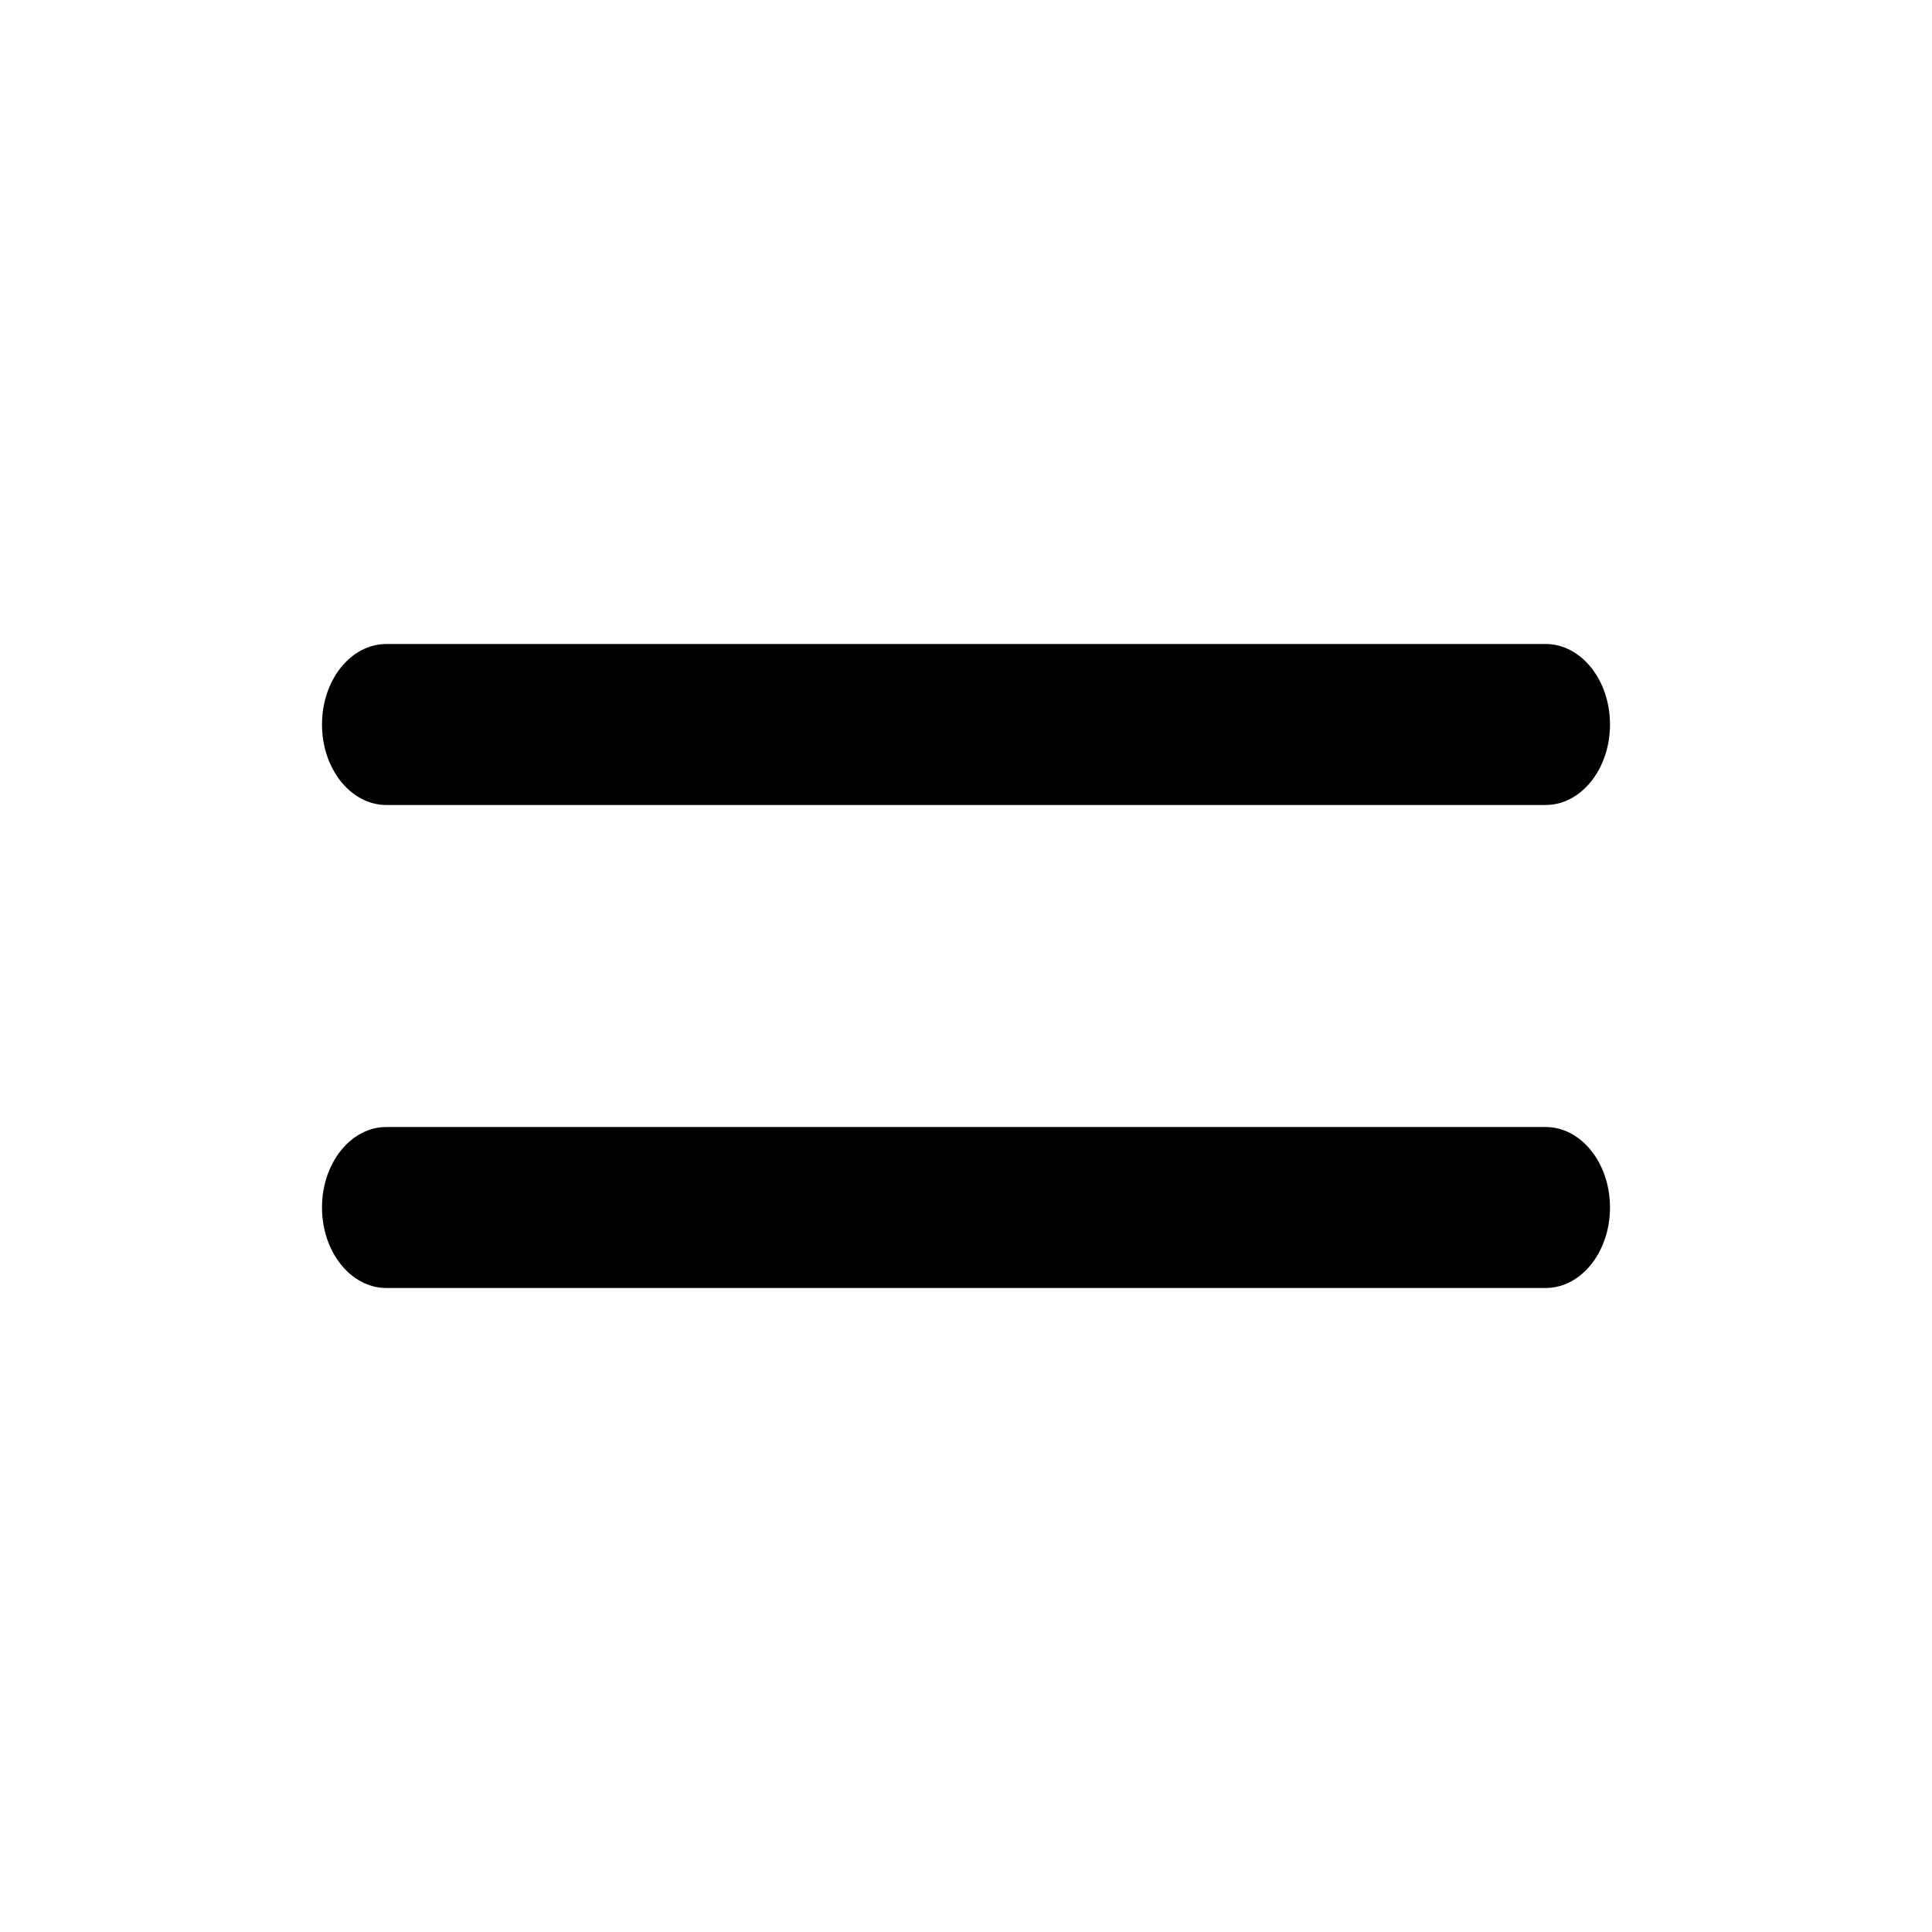
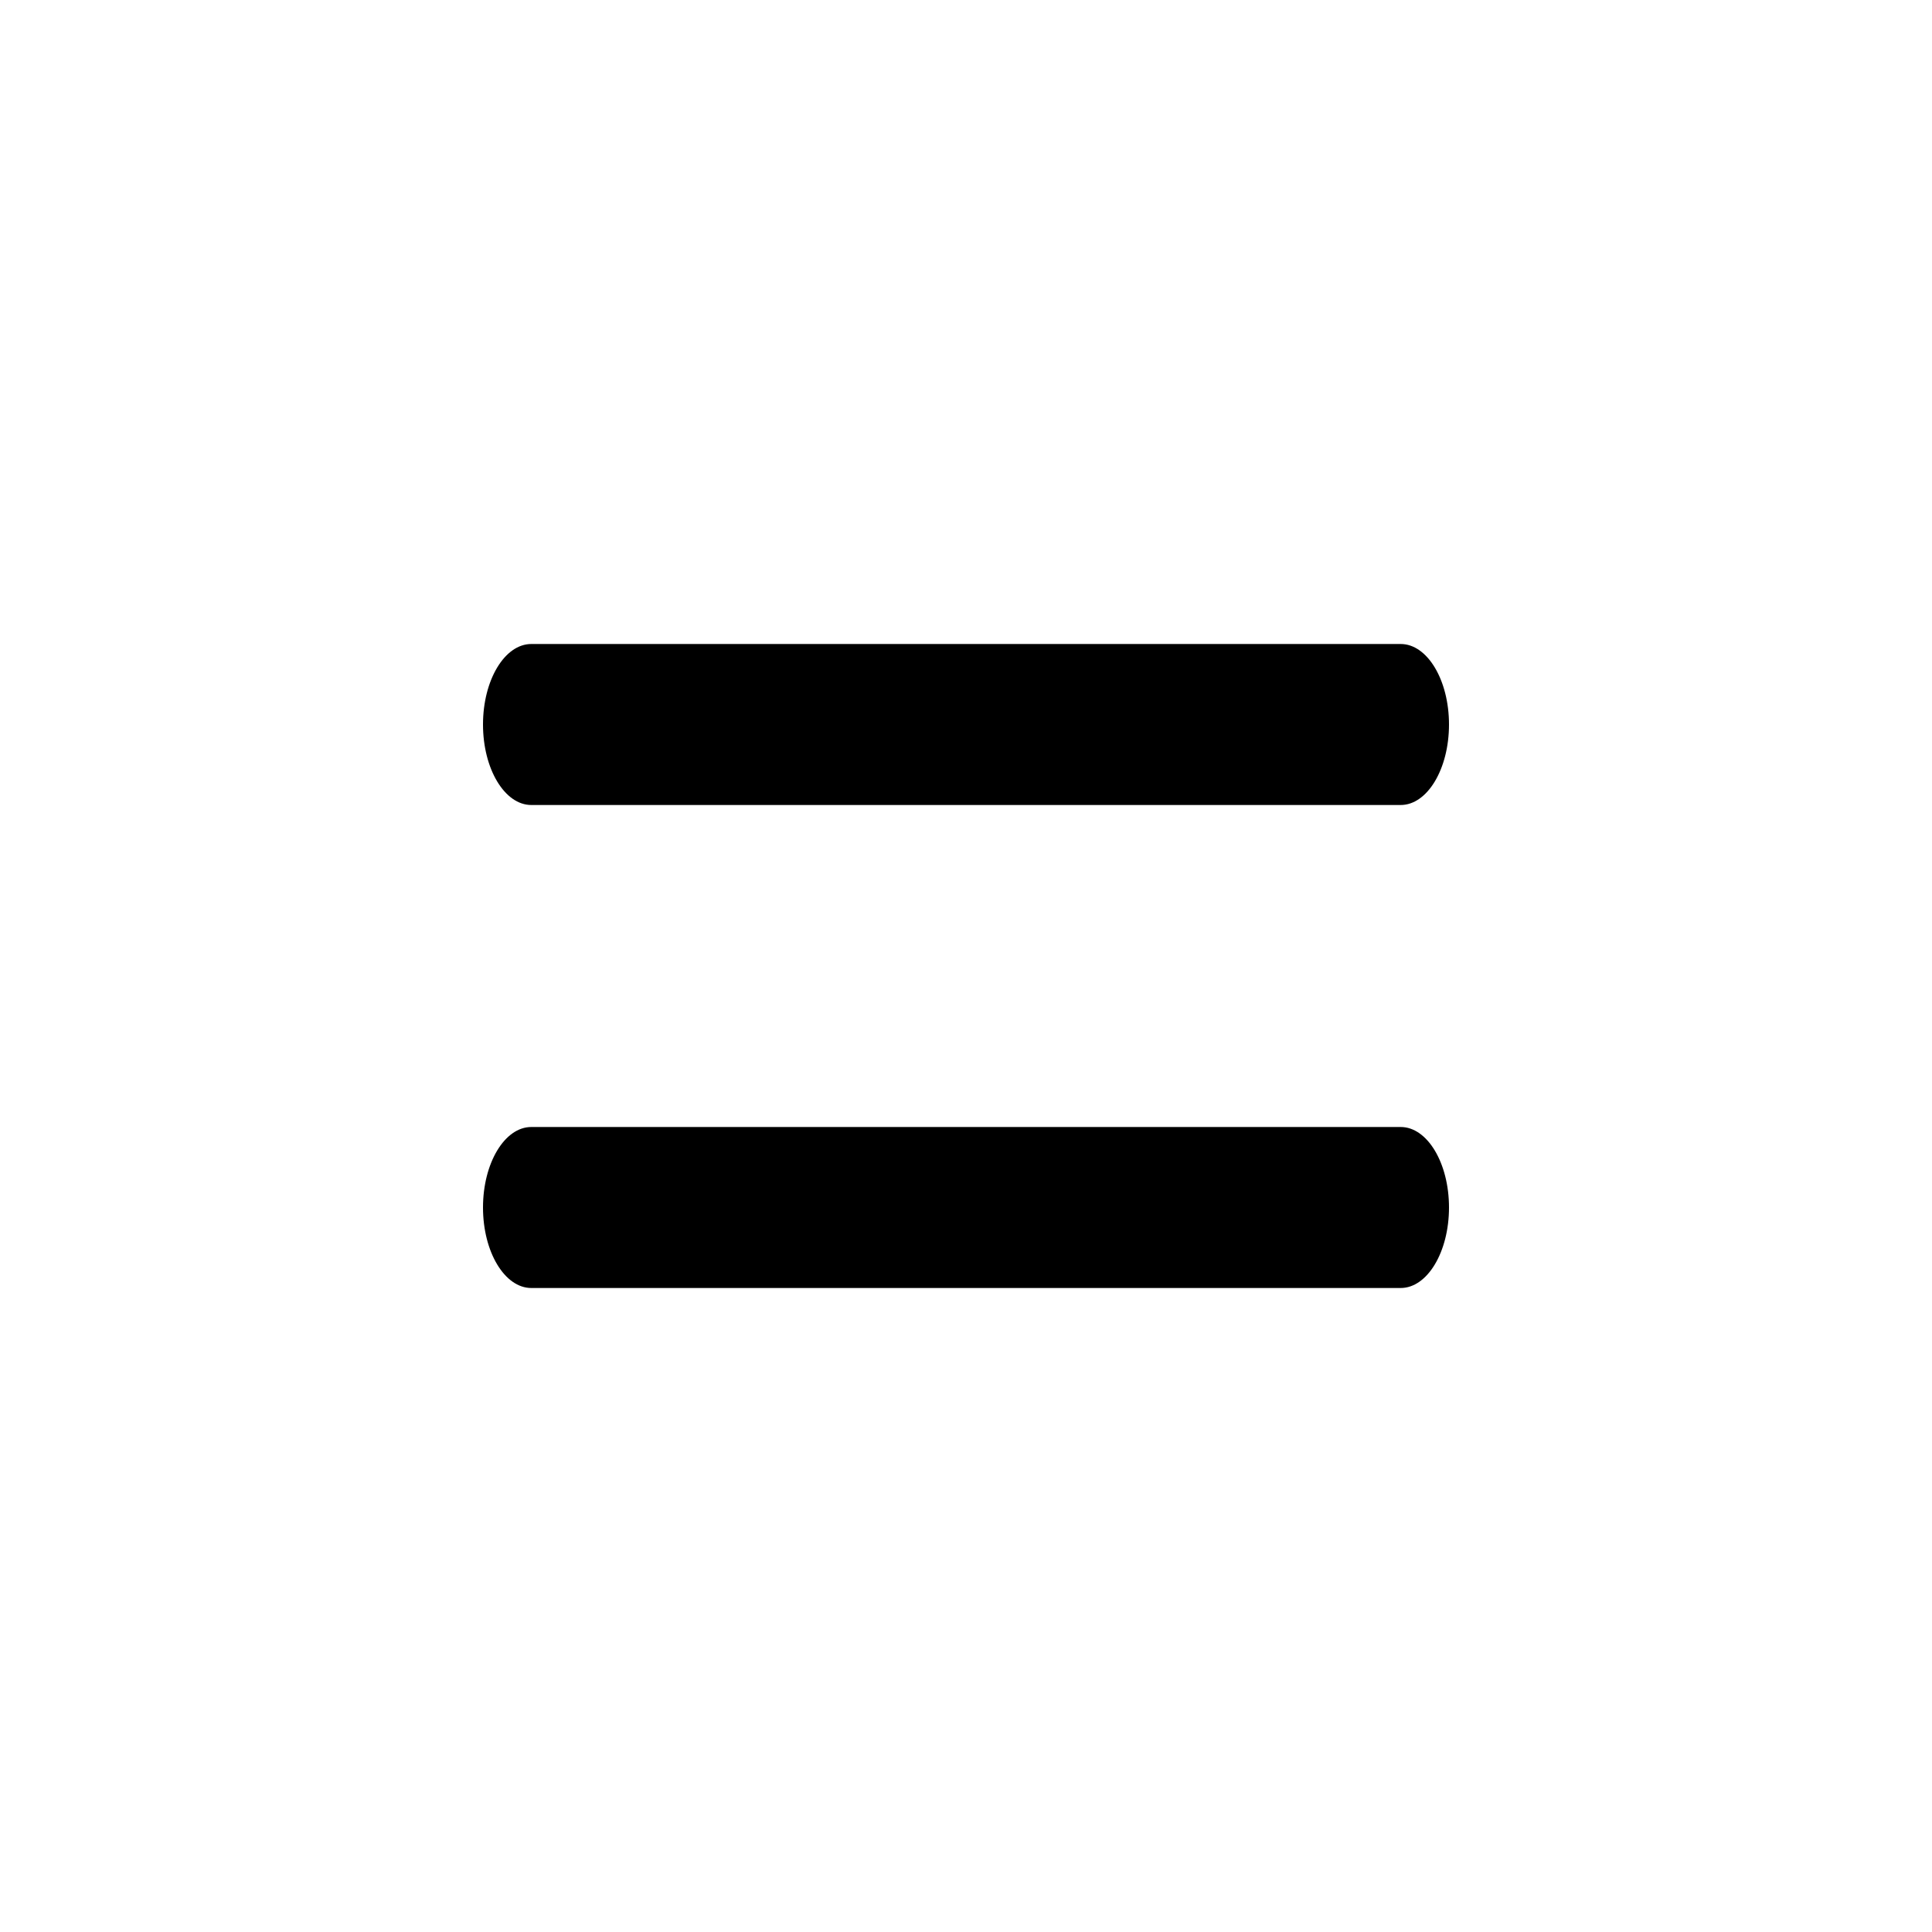
<svg xmlns="http://www.w3.org/2000/svg" width="24" height="24" viewBox="0 0 24 24" fill="none">
-   <path d="M4.8 10H19.2C19.642 10 20 9.552 20 9C20 8.448 19.642 8 19.2 8H4.8C4.358 8 4 8.448 4 9C4 9.552 4.358 10 4.8 10ZM4.8 16H19.2C19.642 16 20 15.552 20 15C20 14.448 19.642 14 19.2 14H4.8C4.358 14 4 14.448 4 15C4 15.552 4.358 16 4.8 16Z" fill="black" />
+   <path d="M6.6 10H17.4C17.731 10 18 9.552 18 9C18 8.448 17.731 8 17.4 8H6.6C6.269 8 6 8.448 6 9C6 9.552 6.269 10 6.6 10ZM6.6 16H17.4C17.731 16 18 15.552 18 15C18 14.448 17.731 14 17.4 14H6.6C6.269 14 6 14.448 6 15C6 15.552 6.269 16 6.6 16Z" fill="black" />
</svg>
